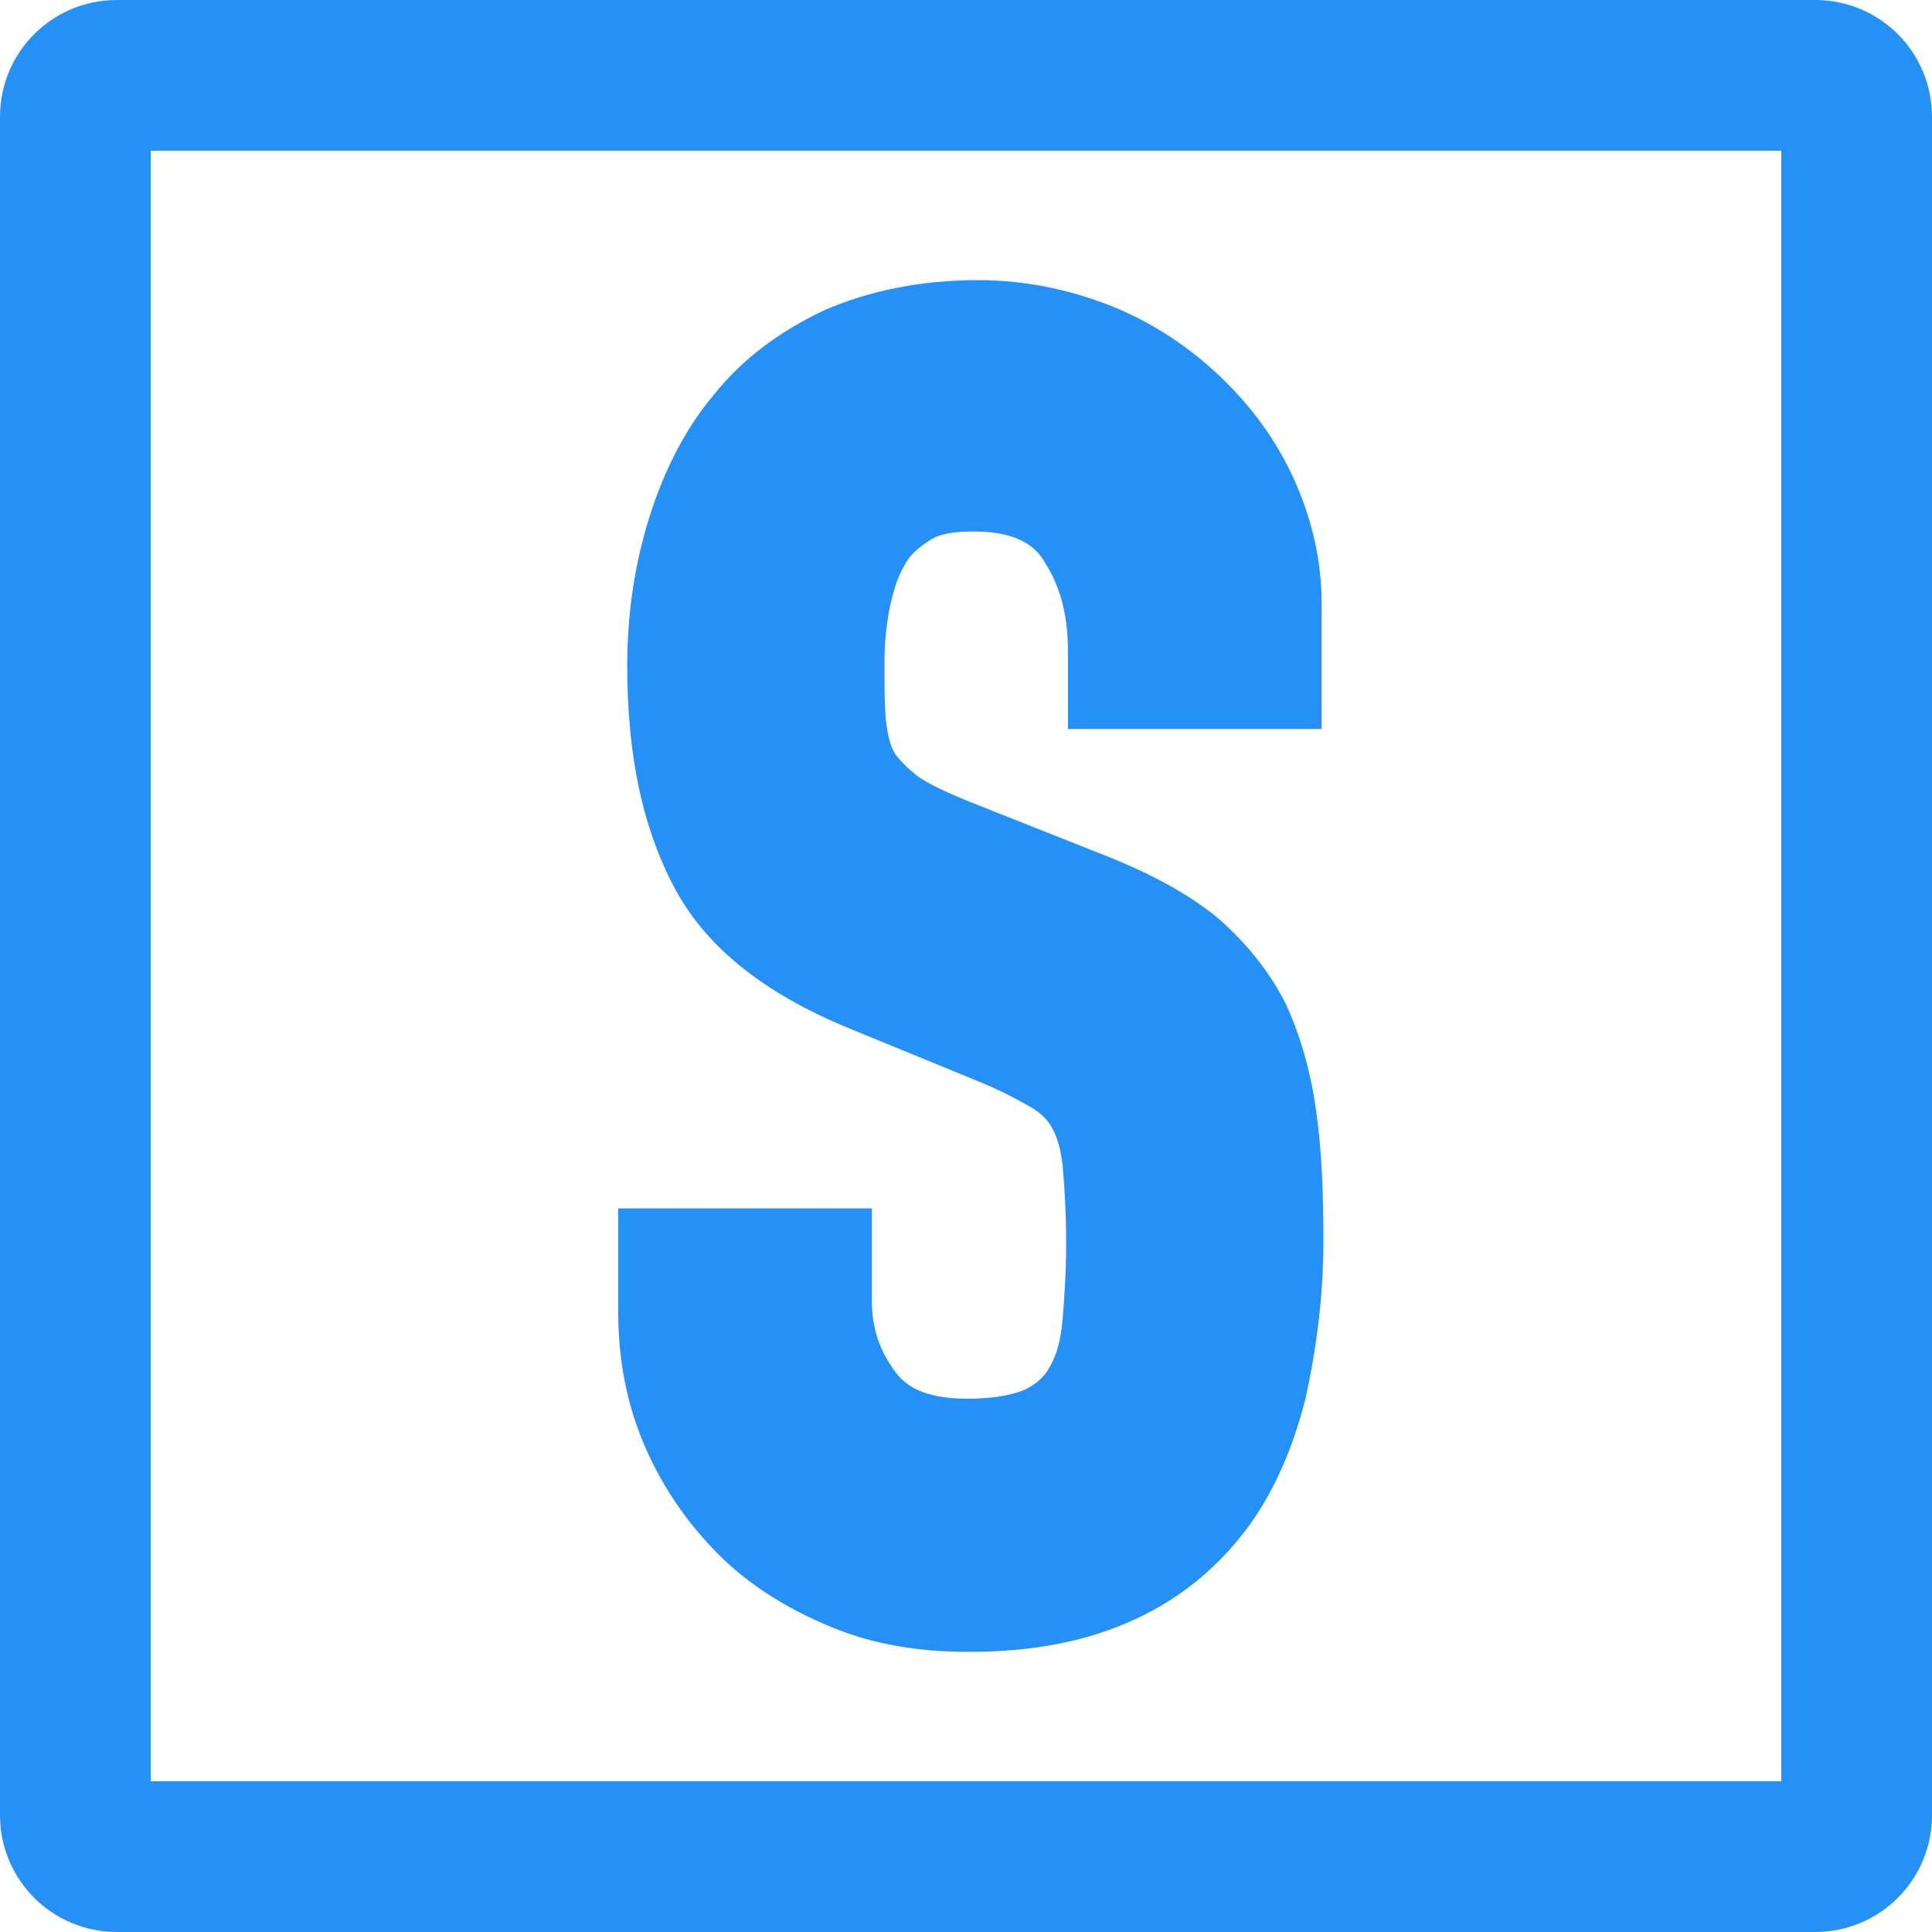
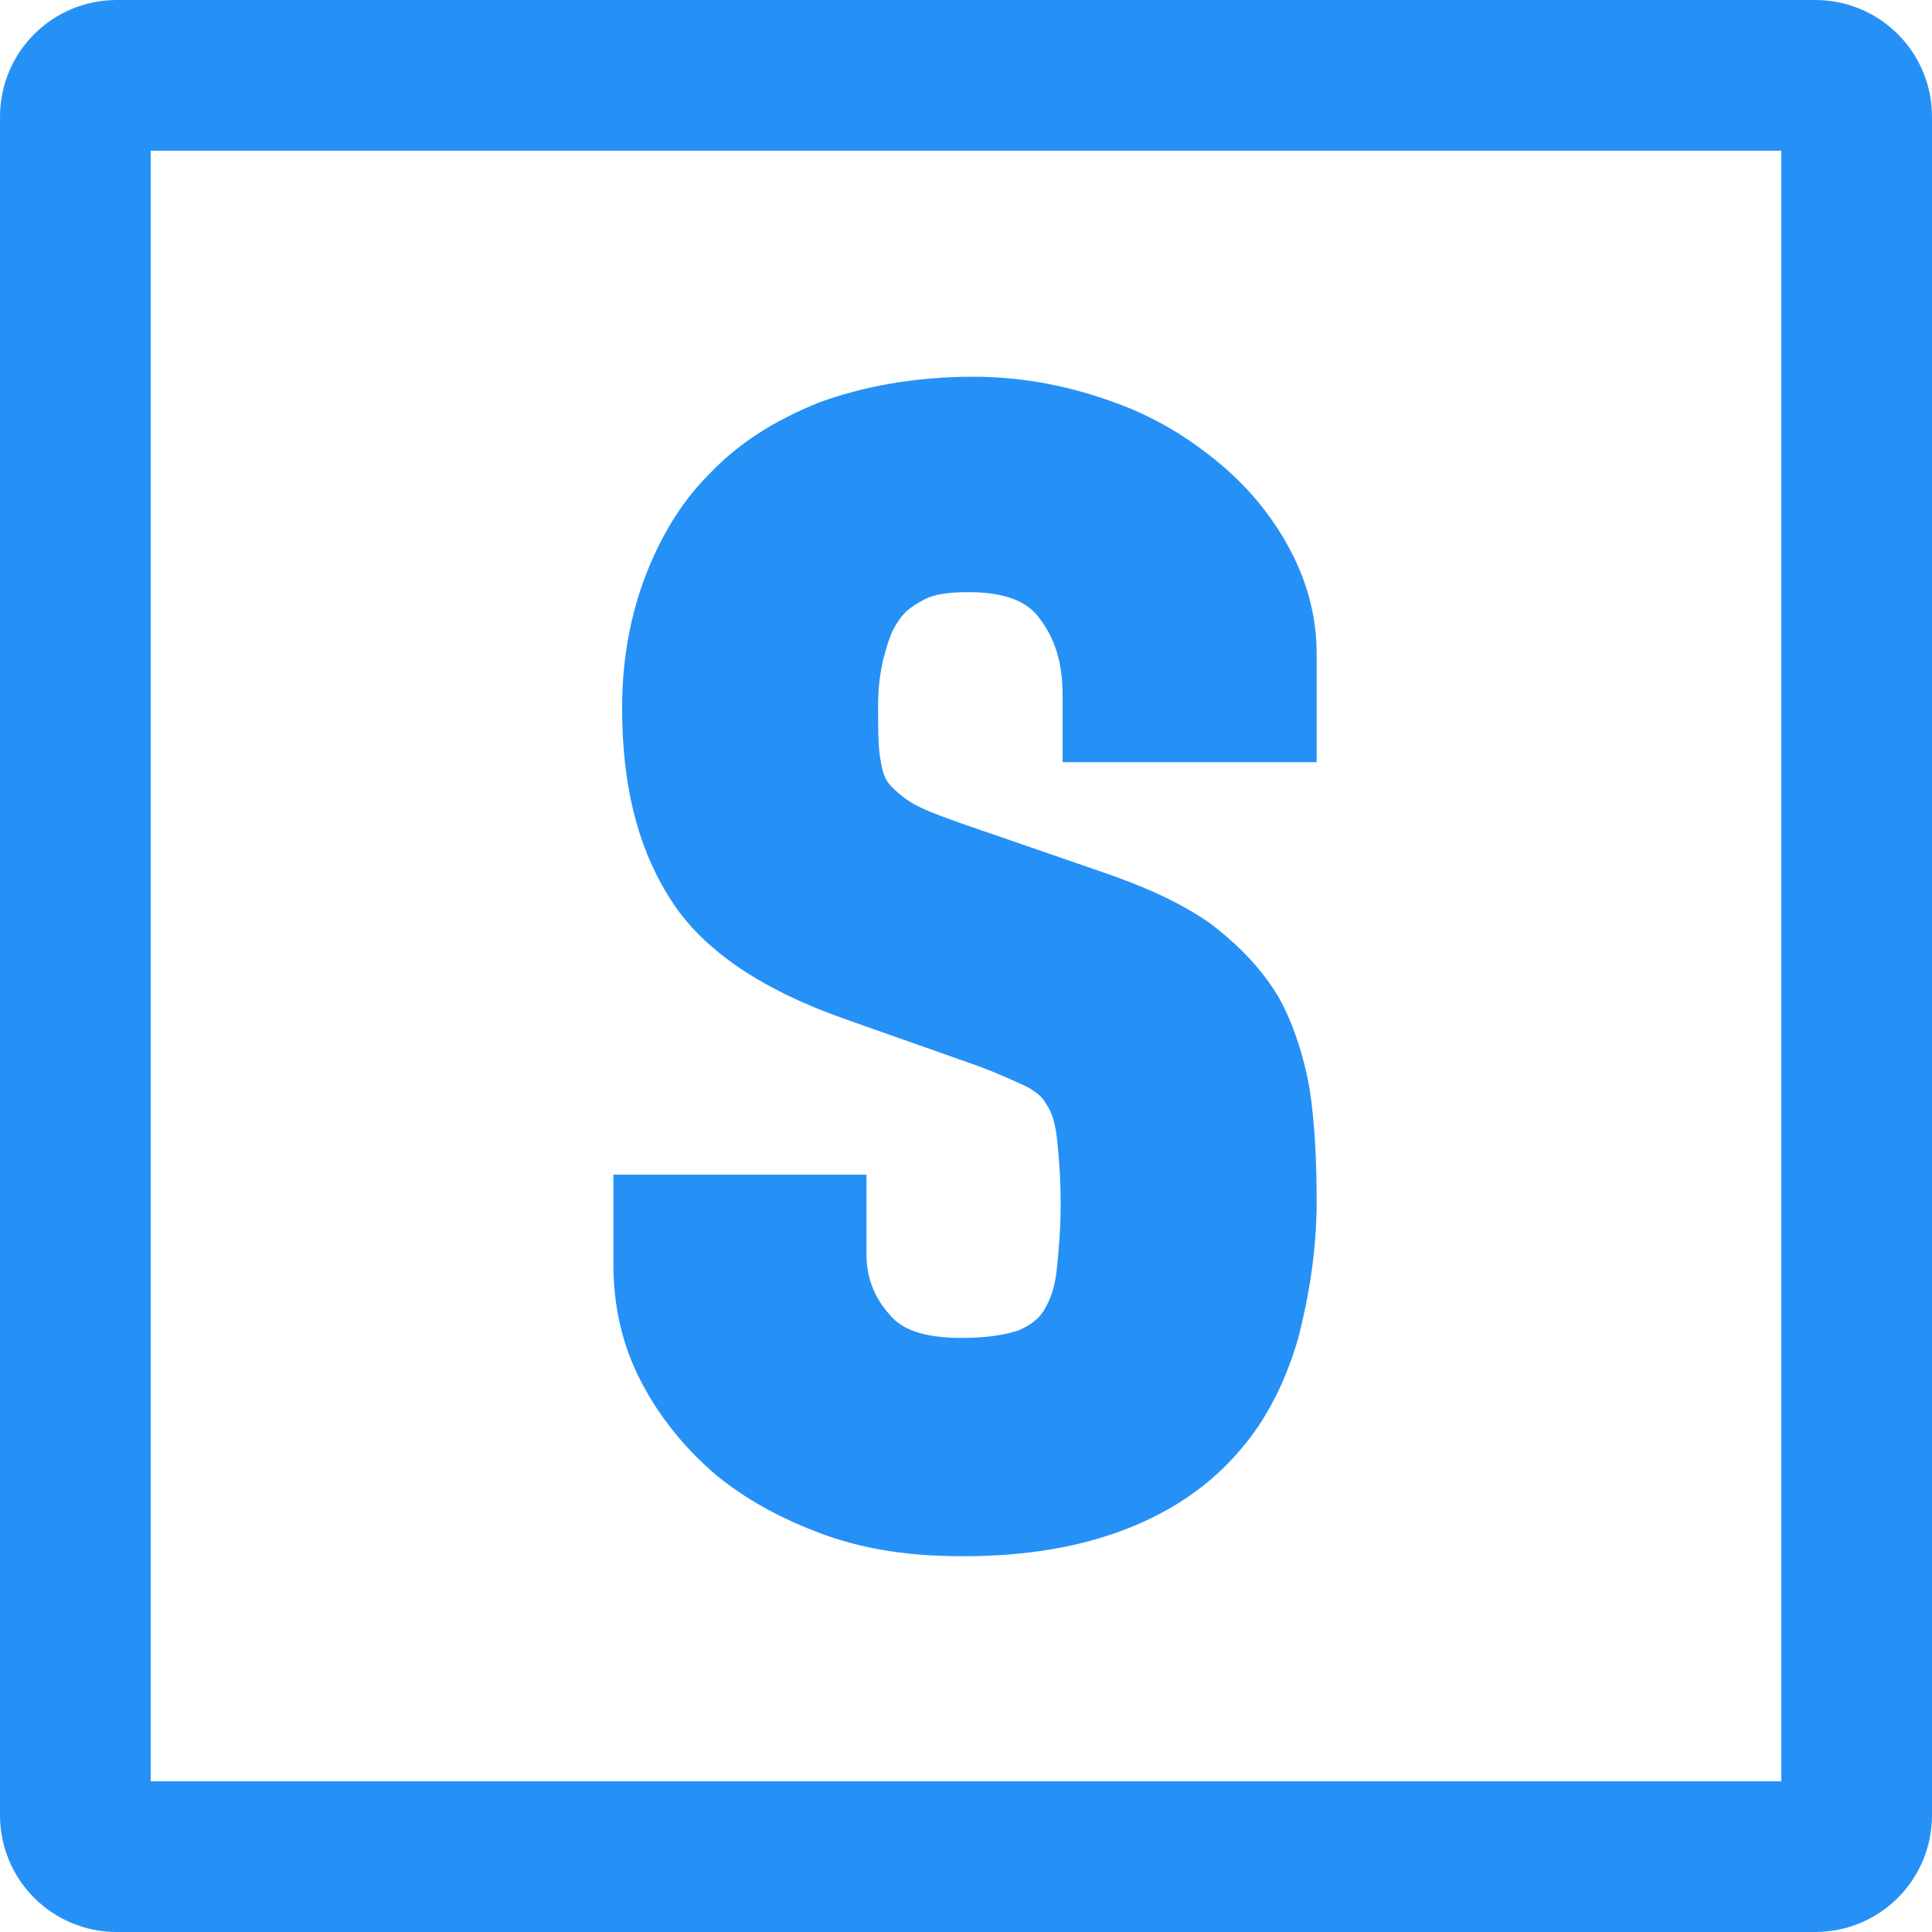
- <svg xmlns="http://www.w3.org/2000/svg" width="200px" height="200px" viewBox="0 0 200 200" version="1.1">
-   <g id="页面1" stroke="none" stroke-width="1" fill="none" fill-rule="evenodd">
-     <g id="sparksql" fill="#2591F7" fill-rule="nonzero">
-       <path d="M184.4,15.6 L184.4,184.4 L15.6,184.4 L15.6,15.6 L184.4,15.6 L184.4,15.6 Z M187.9,0 L12.1,0 C5.4,0 0,5.4 0,12.1 L0,187.9 C0,194.6 5.4,200 12.1,200 L187.9,200 C194.6,200 200,194.6 200,187.9 L200,12.1 C200,5.4 194.6,0 187.9,0 L187.9,0 Z" id="形状" />
-       <path d="M126.944,39.594 C123.778,36.435 120.054,33.832 115.77,31.974 C111.301,30.115 106.459,29 101.245,29 C95.286,29 89.885,30.115 85.23,32.16 C80.574,34.39 76.849,37.178 73.87,40.895 C70.89,44.427 68.656,48.887 67.166,53.72 C65.676,58.552 64.931,63.571 64.931,68.961 C64.931,77.882 66.421,85.317 69.587,91.45 C72.753,97.77 78.898,102.788 88.023,106.505 L101.617,112.081 C103.852,113.01 105.528,113.94 106.832,114.683 C107.763,115.241 108.508,115.984 108.88,116.728 C109.439,117.657 109.811,118.958 109.997,120.631 C110.184,122.675 110.37,125.463 110.37,128.809 C110.37,131.597 110.184,134.385 109.997,136.615 C109.811,138.66 109.439,140.147 108.694,141.448 C108.135,142.563 107.204,143.306 106.087,143.864 C105.156,144.236 103.48,144.793 100.128,144.793 C96.403,144.793 93.982,143.864 92.679,142.005 C91.003,139.775 90.258,137.359 90.258,134.757 L90.258,125.092 L64,125.092 L64,135.872 C64,140.89 64.931,145.537 66.793,149.812 C68.656,154.086 71.263,157.804 74.429,160.963 C77.594,164.123 81.505,166.539 85.974,168.398 C90.444,170.257 95.099,171 100.314,171 C107.018,171 112.605,169.885 117.446,167.654 C122.288,165.424 126.013,162.264 128.992,158.361 C131.786,154.644 133.834,149.997 135.138,144.793 C136.255,139.775 137,134.199 137,128.437 C137,123.419 136.814,118.958 136.255,115.055 C135.696,110.966 134.579,107.063 133.089,103.903 C131.413,100.558 128.992,97.584 126.013,94.982 C123.033,92.565 119.309,90.521 114.653,88.662 L100.128,82.901 C97.893,81.971 96.217,81.228 94.913,80.298 C93.982,79.555 93.237,78.812 92.679,78.068 C92.12,77.139 91.934,76.209 91.747,74.908 C91.561,73.236 91.561,71.191 91.561,68.589 C91.561,66.545 91.747,64.686 92.12,62.827 C92.492,61.154 92.865,59.853 93.61,58.552 C94.168,57.437 95.099,56.694 96.217,55.95 C97.334,55.207 98.824,55.021 100.872,55.021 C105.714,55.021 107.39,56.88 108.135,58.181 C109.811,60.783 110.556,63.757 110.556,67.474 L110.556,75.466 L136.814,75.466 L136.814,62.455 C136.814,58.181 135.883,54.092 134.207,50.188 C132.531,46.285 130.11,42.754 126.944,39.594 Z" id="路径" />
+ <svg xmlns="http://www.w3.org/2000/svg" version="1.1" id="图层_1" x="0px" y="0px" viewBox="0 0 200 200" style="enable-background:new 0 0 200 200;" xml:space="preserve">
+   <style type="text/css">
+ 	.st0{fill:#2591F7;}
+ </style>
+   <g id="页面1">
+     <g id="sparksql">
+       <path id="形状" class="st0" d="M184.4,15.6v168.8H15.6V15.6H184.4L184.4,15.6z M187.9,0H12.1C5.4,0,0,5.4,0,12.1v175.8    c0,6.7,5.4,12.1,12.1,12.1h175.8c6.7,0,12.1-5.4,12.1-12.1V12.1C200,5.4,194.6,0,187.9,0L187.9,0z" />
+       <path id="路径" class="st0" d="M126.4,48.1c-3.2-2.7-6.9-5-11.2-6.5C110.8,40,106,39,100.7,39c-6,0-11.4,1-16,2.7    c-4.7,1.9-8.4,4.3-11.4,7.5c-3,3-5.2,6.9-6.7,11c-1.5,4.2-2.2,8.5-2.2,13.1c0,7.7,1.5,14.1,4.7,19.3c3.2,5.4,9.3,9.7,18.4,12.9    l13.6,4.8c2.2,0.8,3.9,1.6,5.2,2.2c0.9,0.5,1.7,1.1,2,1.8c0.6,0.8,0.9,1.9,1.1,3.4c0.2,1.8,0.4,4.2,0.4,7c0,2.4-0.2,4.8-0.4,6.7    c-0.2,1.8-0.6,3-1.3,4.2c-0.6,1-1.5,1.6-2.6,2.1c-0.9,0.3-2.6,0.8-6,0.8c-3.7,0-6.1-0.8-7.4-2.4c-1.7-1.9-2.4-4-2.4-6.2v-8.3H63.5    v9.3c0,4.3,0.9,8.3,2.8,12c1.9,3.7,4.5,6.9,7.6,9.6c3.2,2.7,7.1,4.8,11.5,6.4c4.5,1.6,9.1,2.2,14.3,2.2c6.7,0,12.3-1,17.1-2.9    s8.6-4.6,11.5-8c2.8-3.2,4.8-7.2,6.1-11.7c1.1-4.3,1.9-9.1,1.9-14.1c0-4.3-0.2-8.1-0.7-11.5c-0.6-3.5-1.7-6.9-3.2-9.6    c-1.7-2.9-4.1-5.4-7.1-7.7c-3-2.1-6.7-3.8-11.4-5.4l-14.5-5c-2.2-0.8-3.9-1.4-5.2-2.2c-0.9-0.6-1.7-1.3-2.2-1.9    c-0.6-0.8-0.7-1.6-0.9-2.7c-0.2-1.4-0.2-3.2-0.2-5.4c0-1.8,0.2-3.4,0.6-5c0.4-1.4,0.7-2.6,1.5-3.7c0.6-1,1.5-1.6,2.6-2.2    s2.6-0.8,4.7-0.8c4.8,0,6.5,1.6,7.3,2.7c1.7,2.2,2.4,4.8,2.4,8v6.9h26.3V67.7c0-3.7-0.9-7.2-2.6-10.5    C132,53.9,129.6,50.8,126.4,48.1z" />
    </g>
  </g>
</svg>
